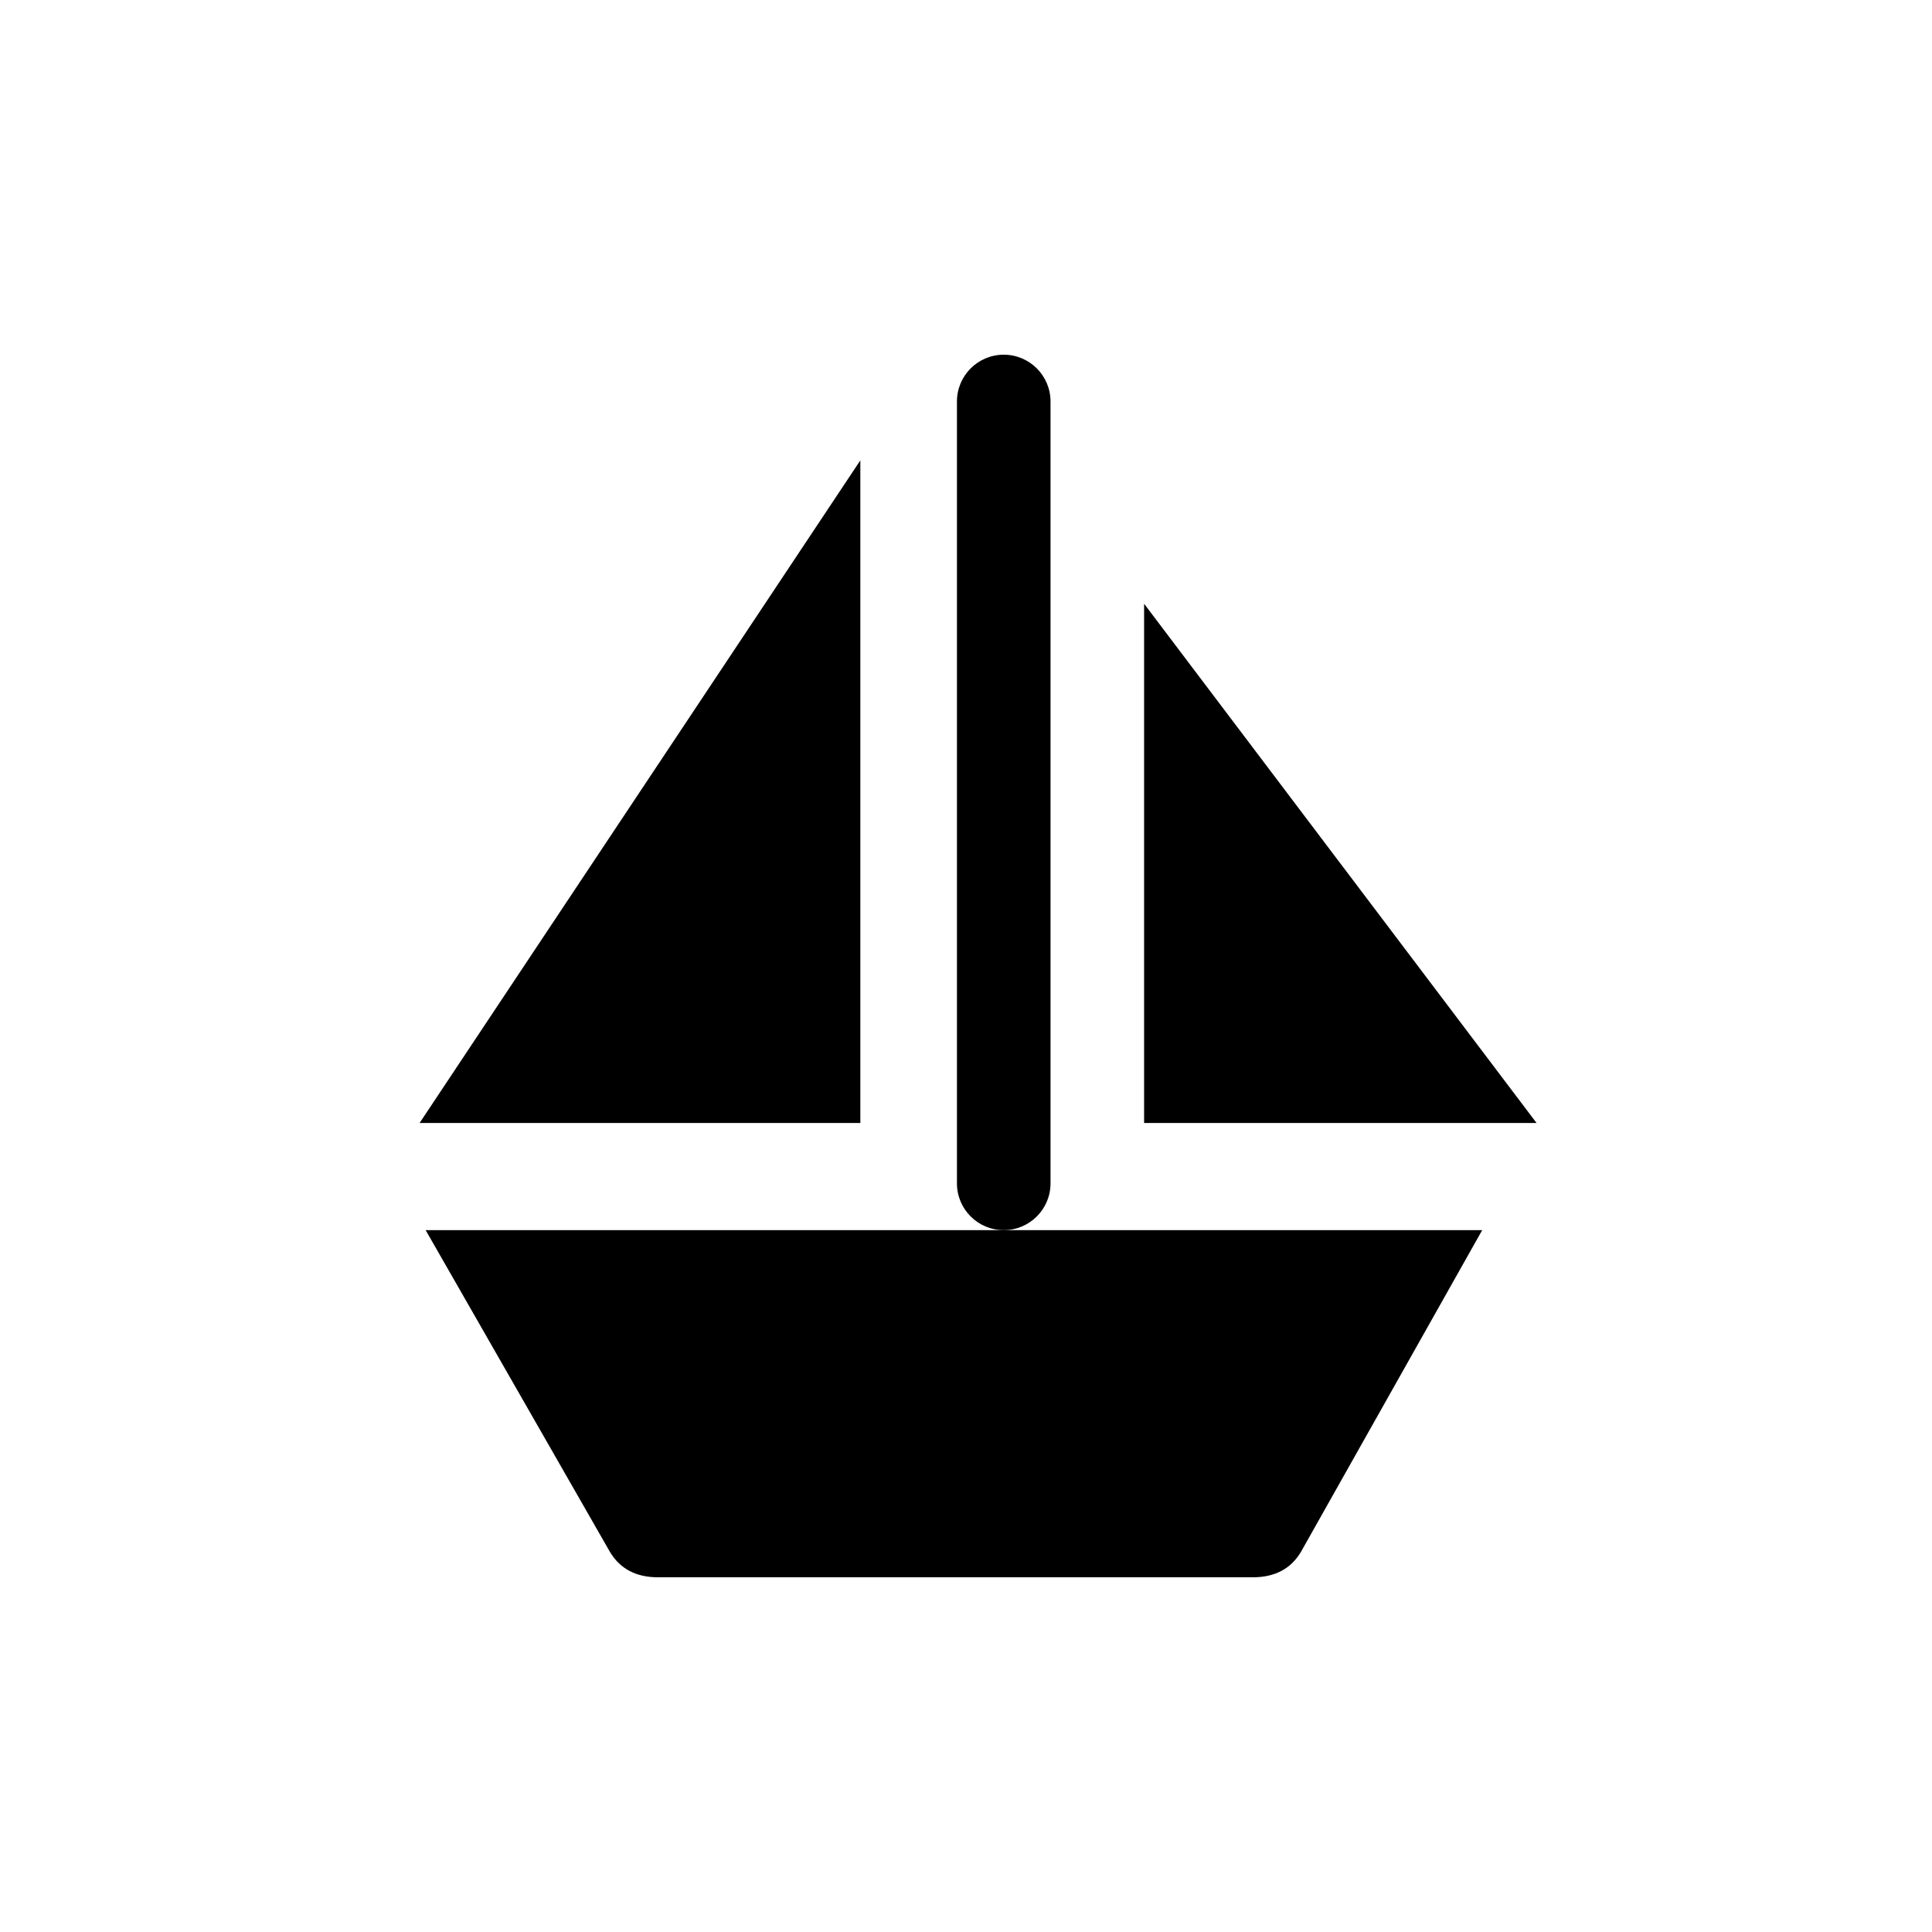
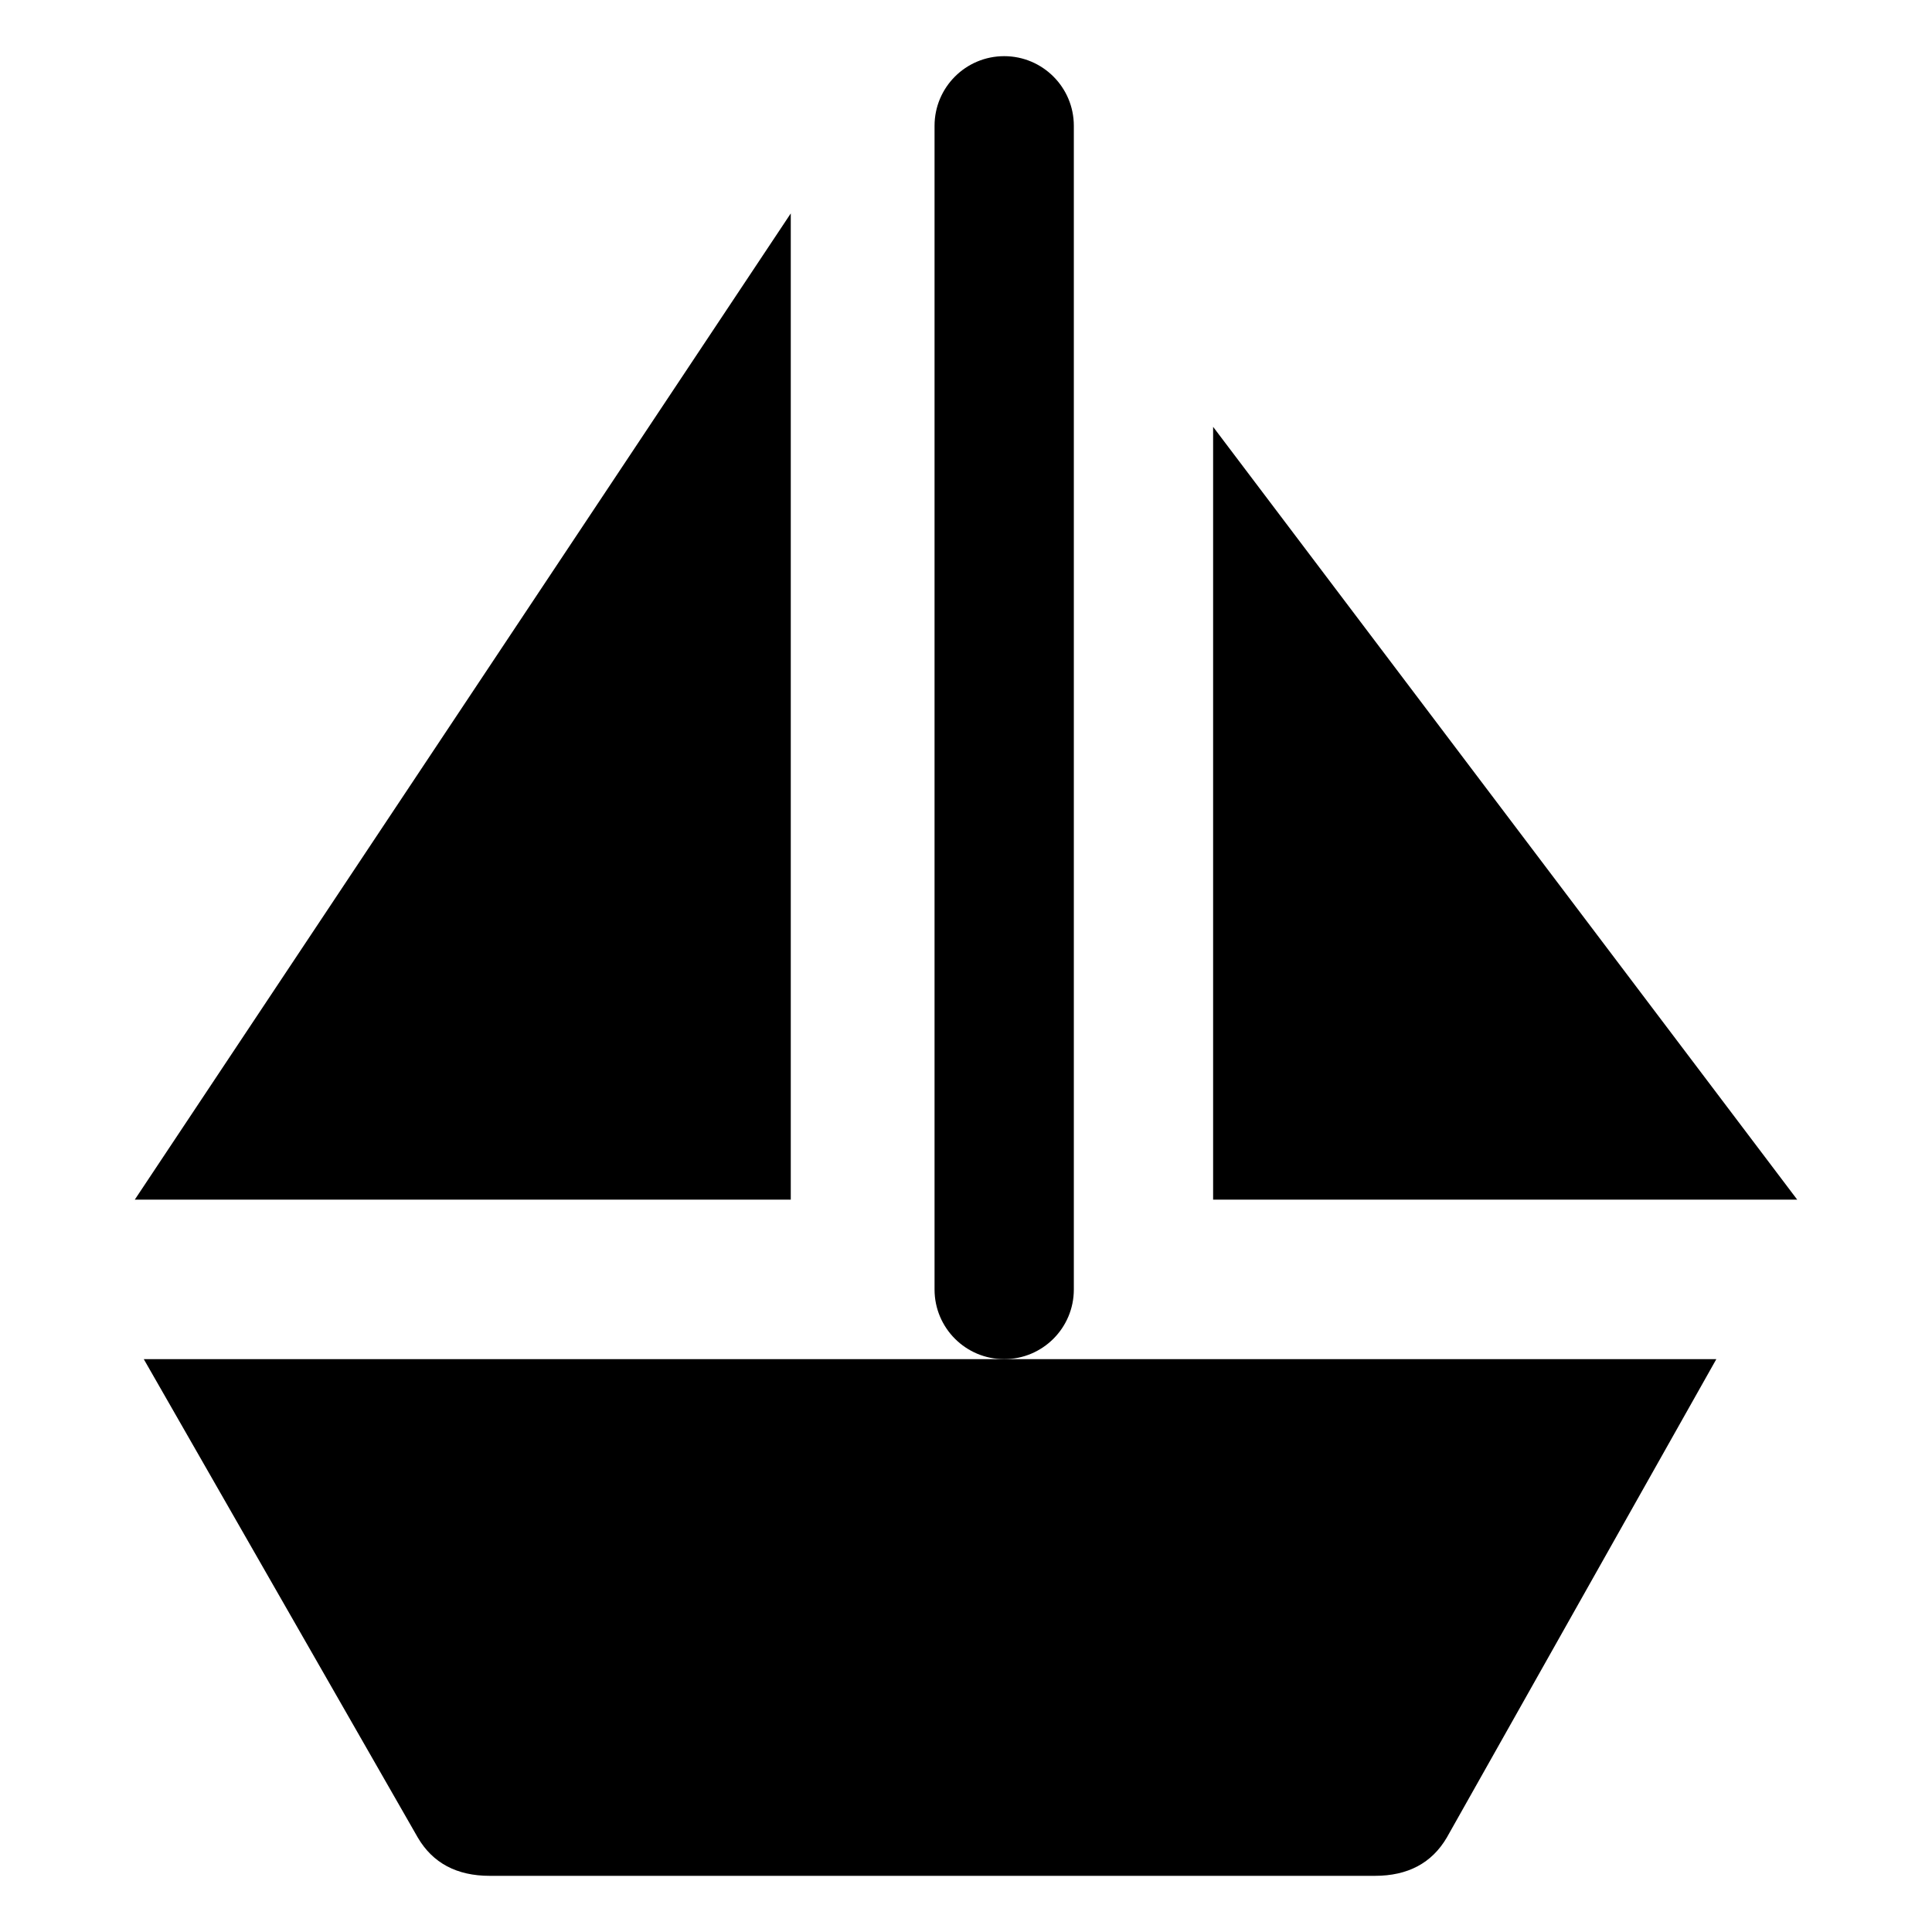
- <svg xmlns="http://www.w3.org/2000/svg" viewBox="0 0 64 64">
-   <g fill="#000" transform="translate(2.5 1)">
+ <svg xmlns="http://www.w3.org/2000/svg" viewBox="8.4 9.5 43 43">
+   <g fill="#000">
    <rect x="29.2" y="10.75" width="3.1" height="29" rx="1.55" />
    <path d="M26 14.25V36.2H11.4Z" />
    <path d="M35.4 19V36.2H48.4Z" />
    <path d="M11.6 39.75H46.6L40.6 50.4Q40.1 51.25 39 51.25H19.3Q18.2 51.25 17.7 50.4Z" />
  </g>
</svg>
